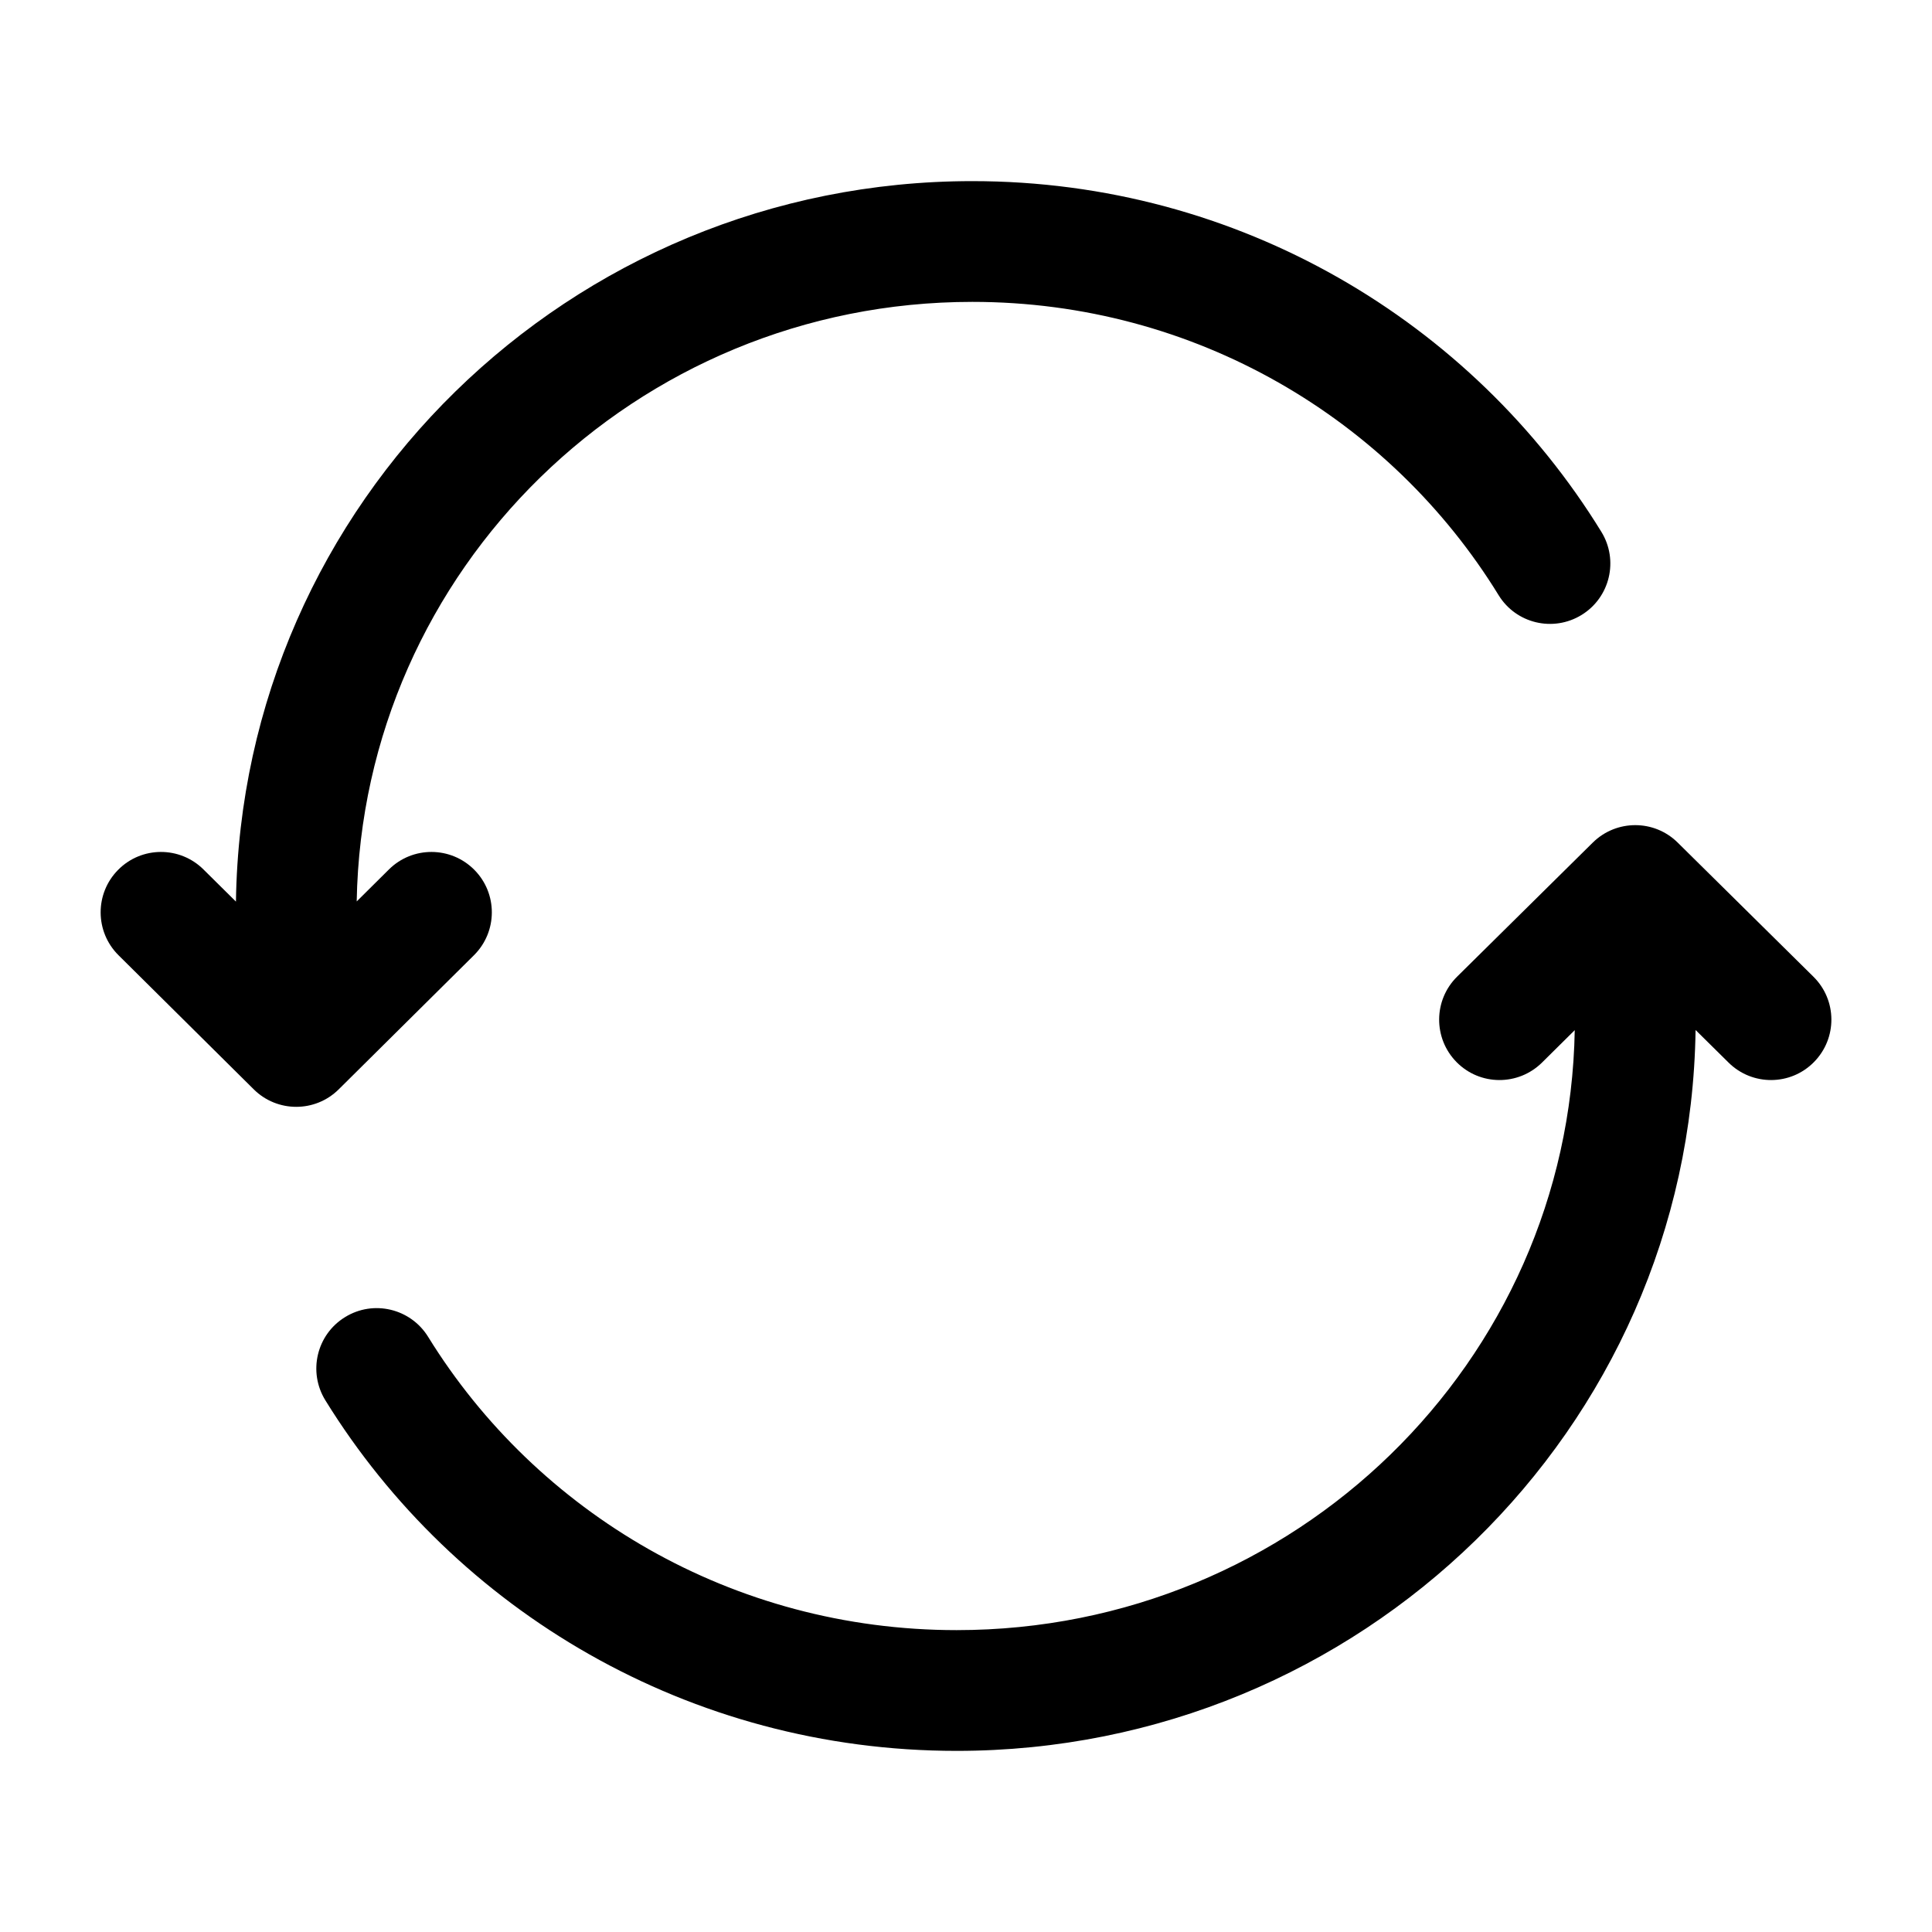
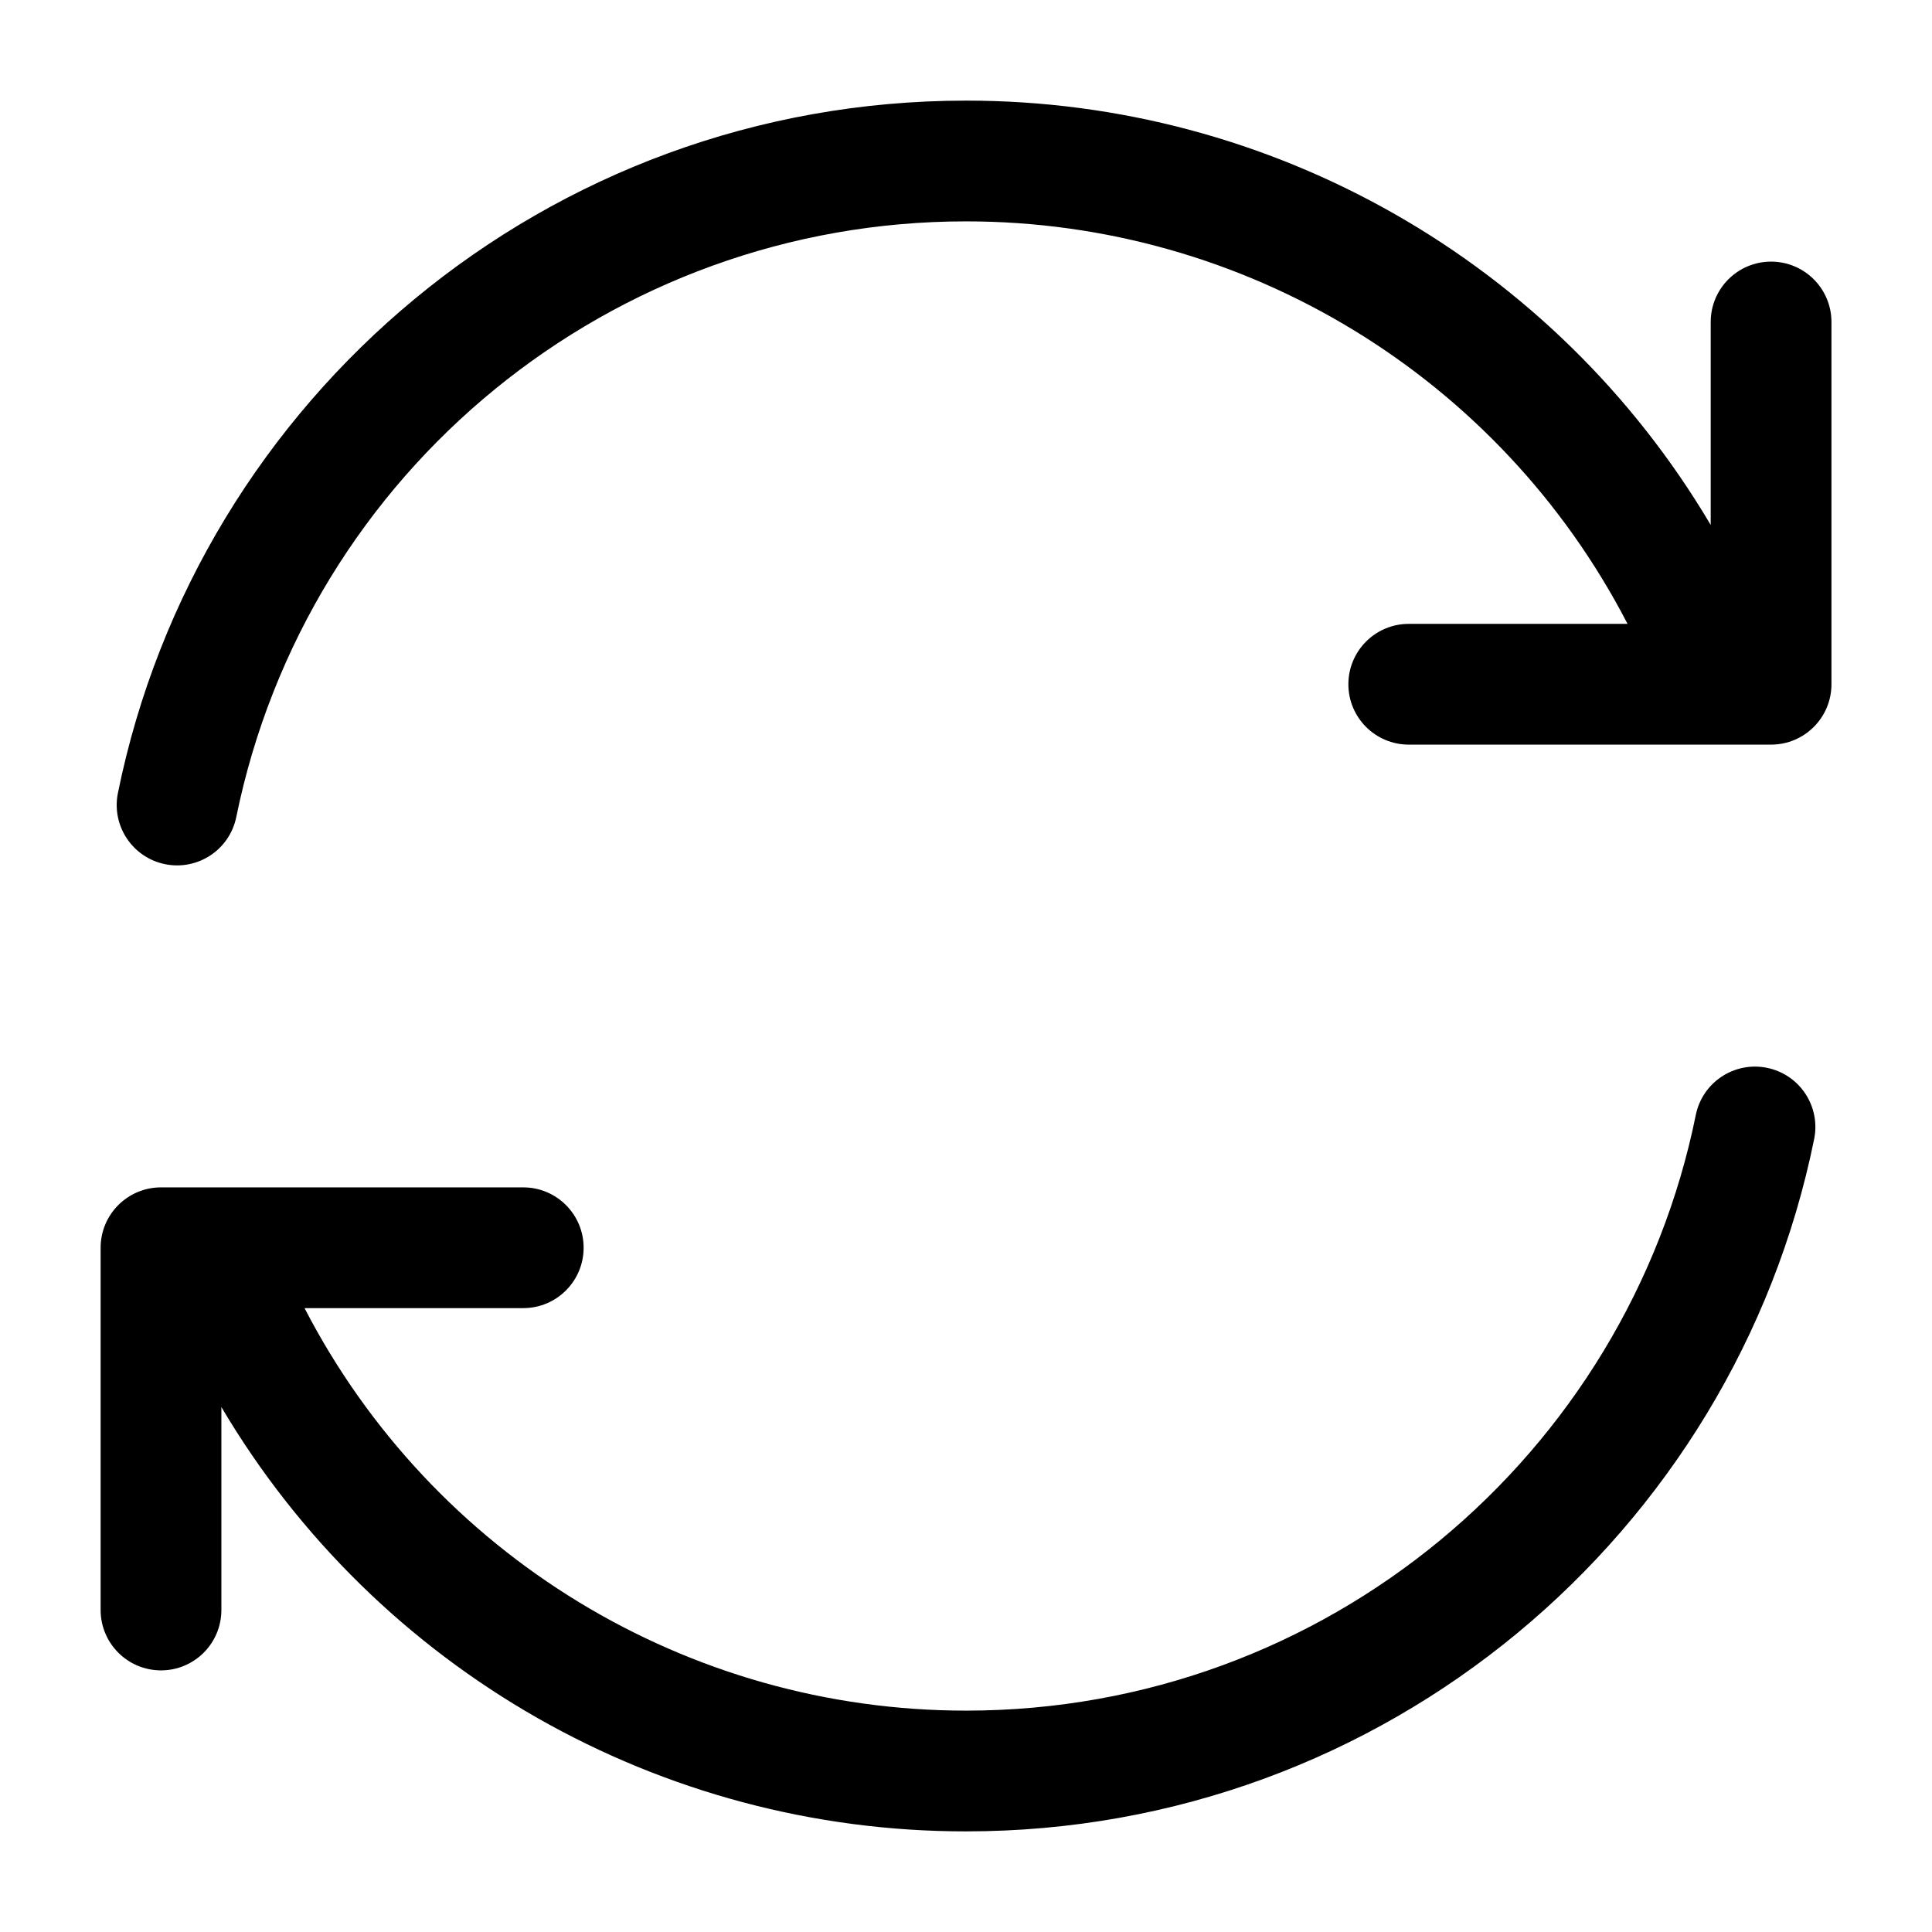
- <svg xmlns="http://www.w3.org/2000/svg" width="64" height="64" viewBox="0 0 24 24" fill="none">
-   <path fill-rule="evenodd" clip-rule="evenodd" d="M2.931 11.2C3.002 6.24 7.076 2.25 12.079 2.25C15.387 2.25 18.287 3.994 19.893 6.607C20.11 6.96 20 7.422 19.647 7.639C19.294 7.856 18.832 7.746 18.616 7.393C17.273 5.208 14.848 3.75 12.079 3.75C7.894 3.75 4.504 7.078 4.431 11.198L4.831 10.801C5.125 10.509 5.6 10.511 5.892 10.805C6.184 11.099 6.182 11.574 5.888 11.866L4.208 13.532C3.916 13.822 3.444 13.822 3.152 13.532L1.472 11.866C1.178 11.574 1.176 11.099 1.468 10.805C1.759 10.511 2.234 10.509 2.528 10.801L2.931 11.2ZM19.786 10.467C20.079 10.178 20.549 10.178 20.841 10.467L22.527 12.133C22.822 12.424 22.825 12.899 22.533 13.194C22.242 13.489 21.767 13.491 21.473 13.2L21.063 12.795C20.993 17.76 16.902 21.75 11.883 21.75C8.564 21.75 5.654 20.007 4.041 17.394C3.824 17.041 3.933 16.579 4.286 16.362C4.638 16.144 5.1 16.254 5.318 16.606C6.666 18.79 9.1 20.25 11.883 20.25C16.089 20.25 19.492 16.917 19.562 12.797L19.155 13.2C18.86 13.491 18.385 13.489 18.094 13.194C17.803 12.899 17.806 12.424 18.1 12.133L19.786 10.467Z" fill="currentColor" />
+ <svg xmlns="http://www.w3.org/2000/svg" width="24" height="24" fill="none" viewBox="0 0 24 24">
+   <path fill="currentColor" d="M12.001 21.25c4.474 0 8.208-3.177 9.065-7.4a.75.75 0 0 1 1.47.3c-.996 4.906-5.333 8.6-10.535 8.6a10.74 10.74 0 0 1-9.251-5.271V20a.75.75 0 0 1-1.5 0v-4.5a.75.75 0 0 1 .75-.75h4.5a.75.75 0 0 1 0 1.5H3.783a9.25 9.25 0 0 0 8.218 5m-9.066-11.1A9.25 9.25 0 0 1 12 2.75a9.25 9.25 0 0 1 8.218 5H17.5a.75.75 0 0 0 0 1.5h4.501a.75.75 0 0 0 .75-.75V4a.75.75 0 0 0-1.5 0v2.521A10.74 10.74 0 0 0 12 1.25c-5.202 0-9.539 3.694-10.535 8.6a.75.75 0 0 0 1.47.3" />
</svg>
